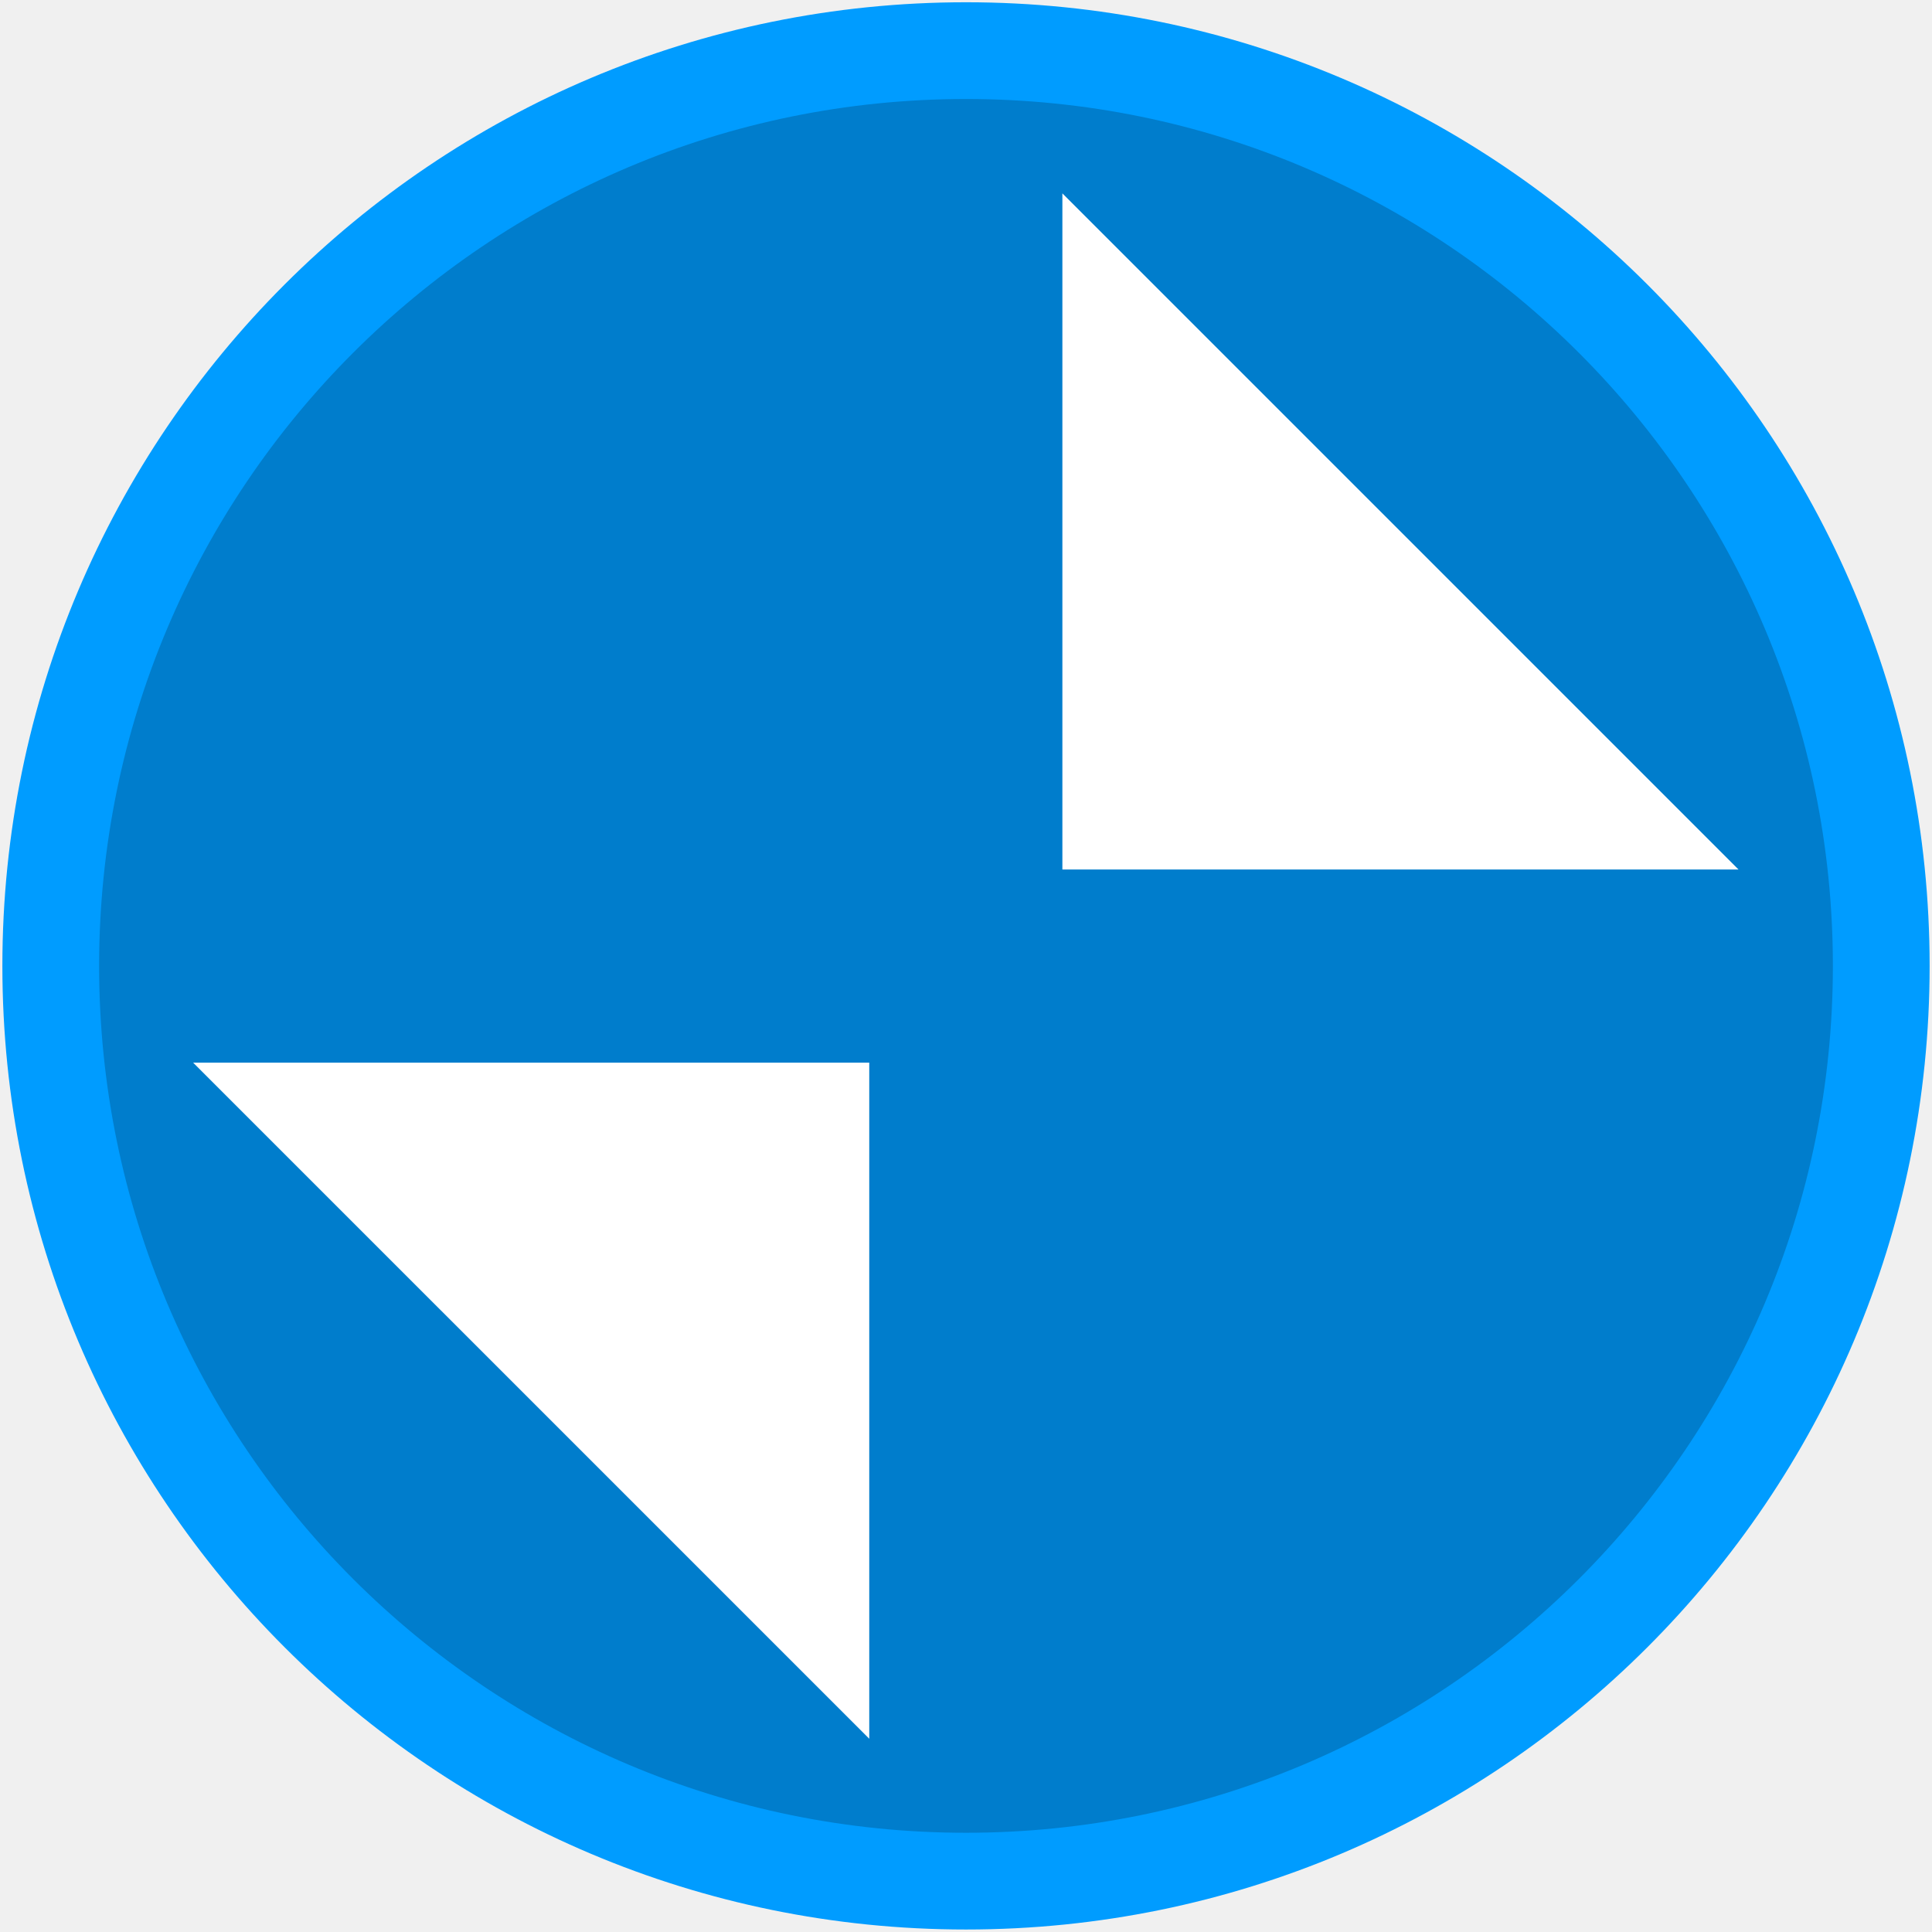
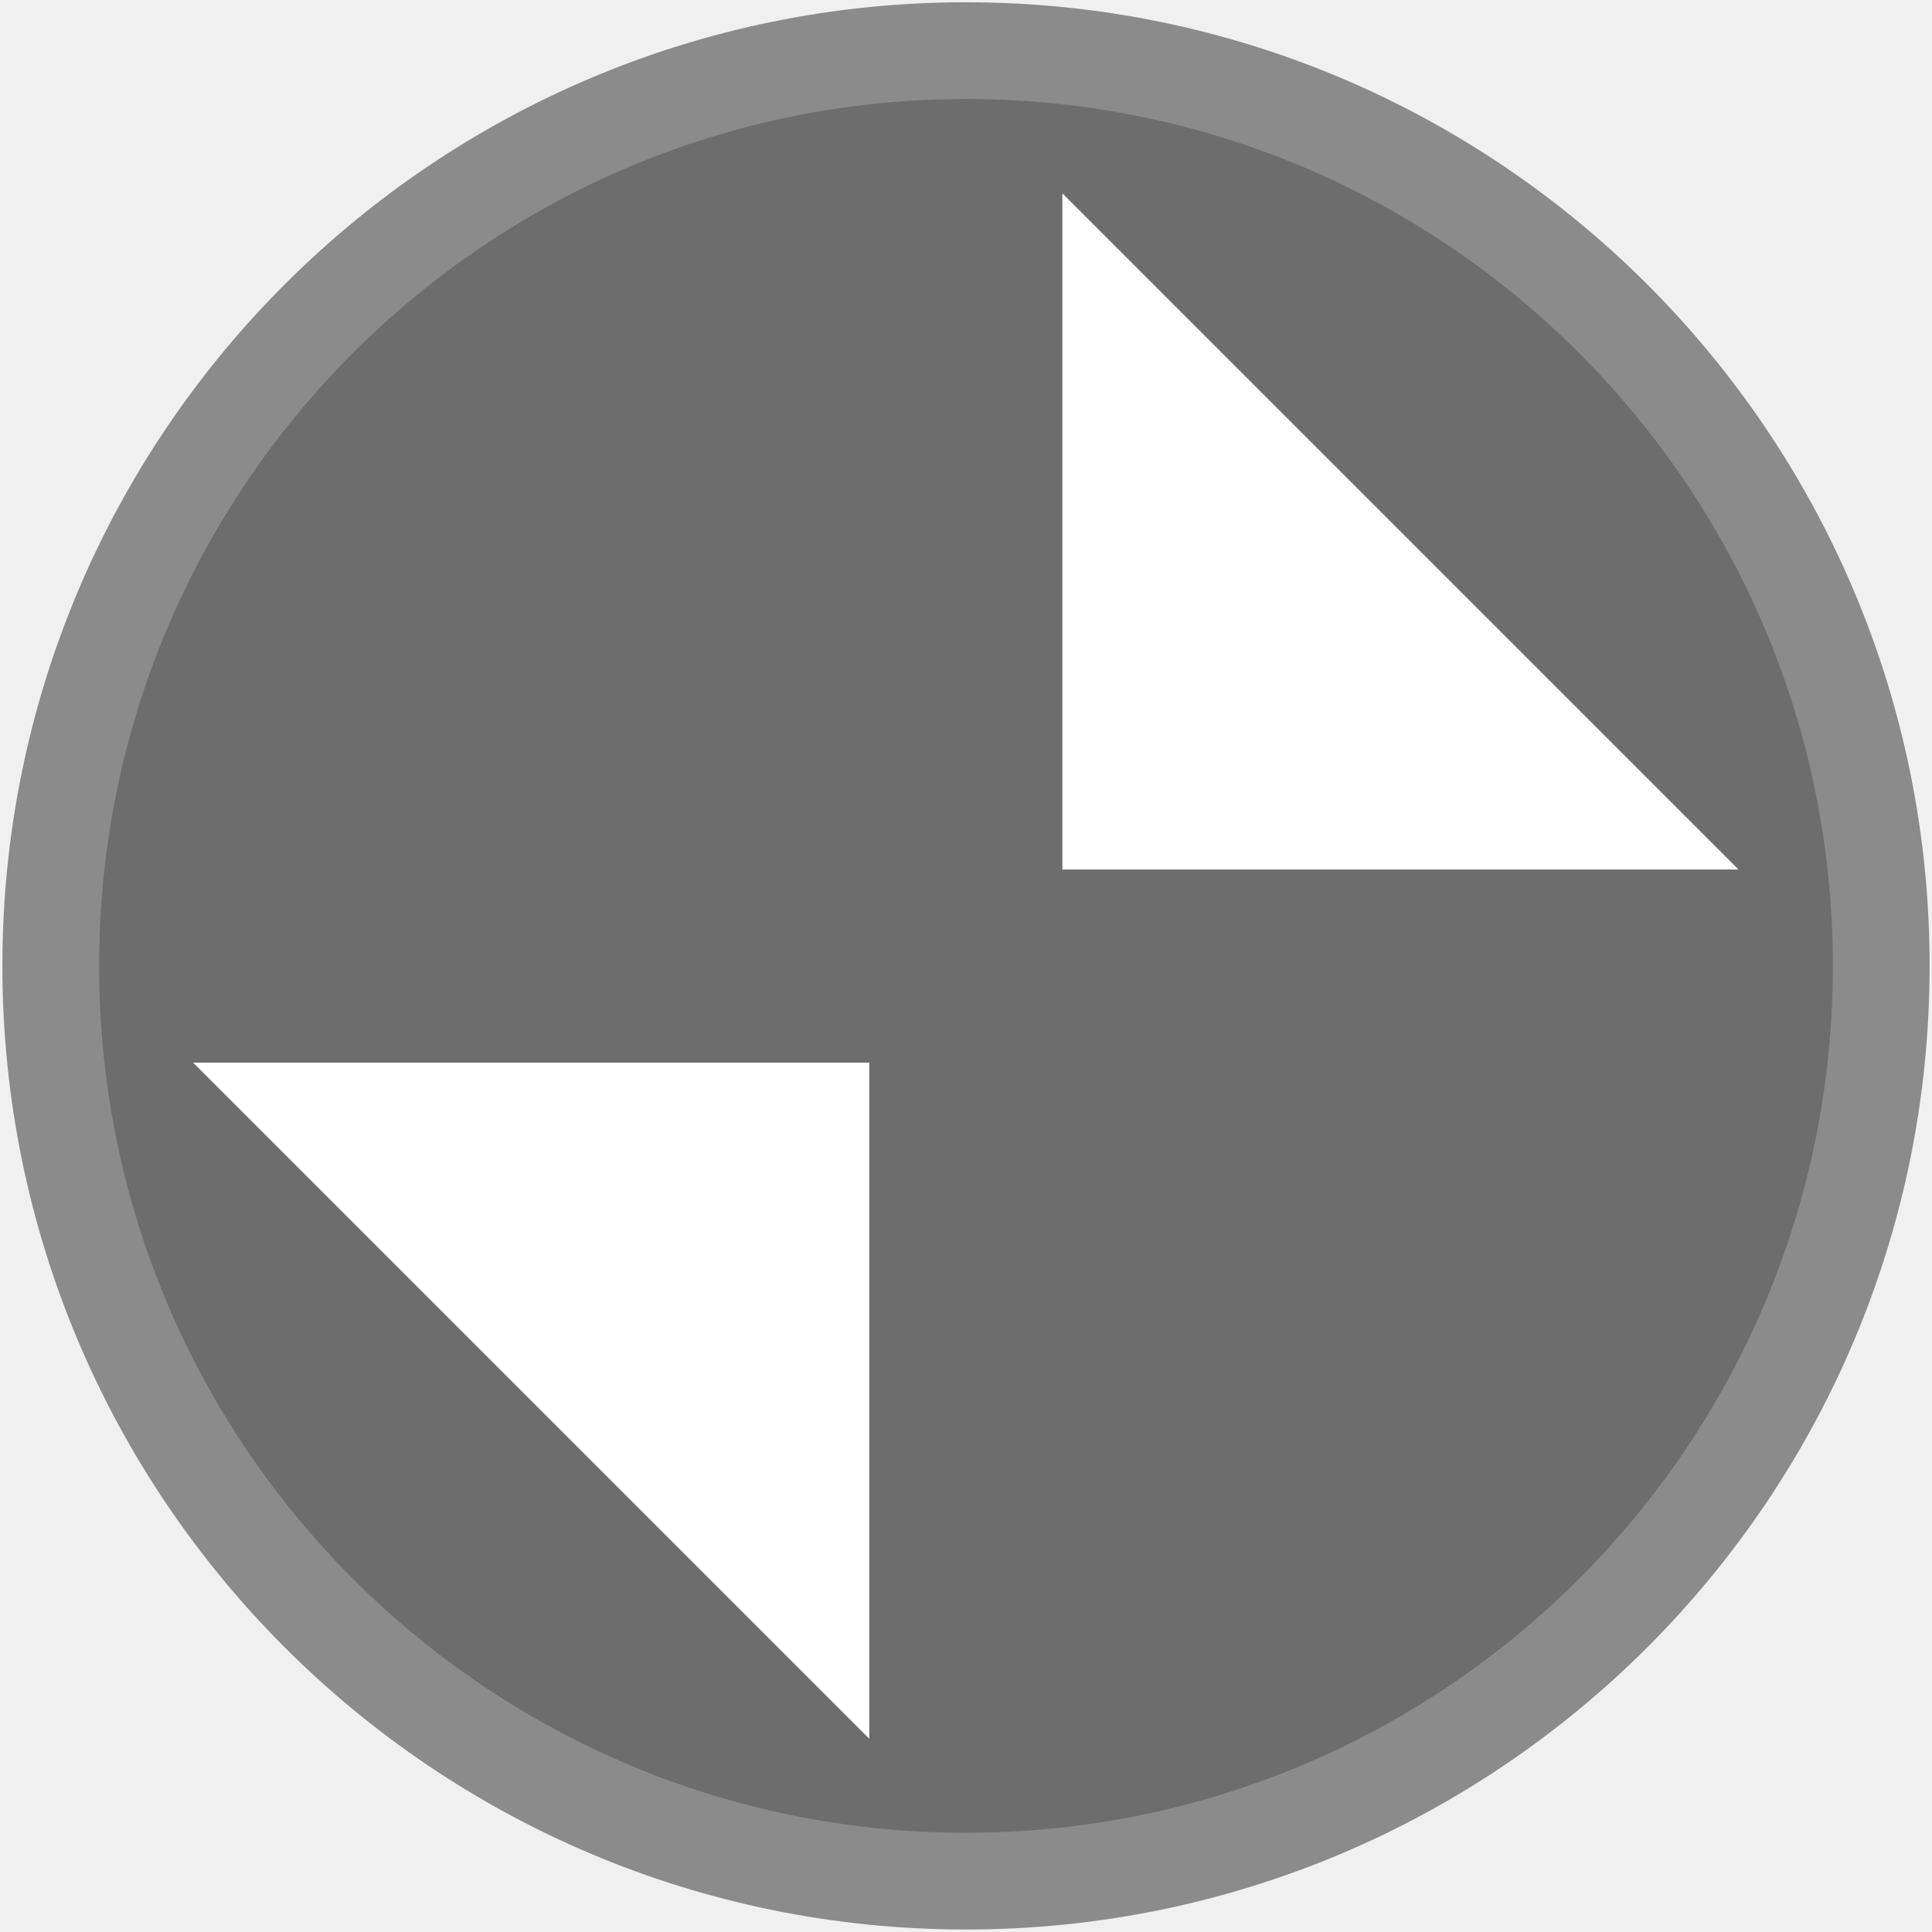
<svg xmlns="http://www.w3.org/2000/svg" id="svg8" version="1.1" viewBox="0 0 5.292 5.292" height="20" width="20">
  <defs id="defs2" />
  <g transform="translate(0,-291.7083)" id="layer1">
-     <circle r="2.507" cy="294.354" cx="2.646" id="path815" style="opacity:1;fill:#007dcc;fill-opacity:1;stroke:#009cff;stroke-width:0.265;stroke-linecap:round;stroke-linejoin:miter;stroke-miterlimit:4;stroke-dasharray:none;stroke-opacity:1;paint-order:markers fill stroke" />
+     <circle r="2.507" cy="294.354" cx="2.646" id="path815" style="opacity:1;fill:#6d6d6d;fill-opacity:1;stroke:#8b8b8b;stroke-width:0.265;stroke-linecap:round;stroke-linejoin:miter;stroke-miterlimit:4;stroke-dasharray:none;stroke-opacity:1;paint-order:markers fill stroke" />
    <path id="rect1044" d="m 4.762,294.09 h -1.852 v -1.852 z" style="opacity:1;fill:#ffffff;fill-opacity:1;stroke:none;stroke-width:0.29;stroke-linecap:round;stroke-linejoin:miter;stroke-miterlimit:4;stroke-dasharray:none;stroke-opacity:1;paint-order:markers fill stroke" />
    <path id="rect1044-7" d="M 0.529,294.619 H 2.381 v 1.852 z" style="opacity:1;fill:#ffffff;fill-opacity:1;stroke:none;stroke-width:0.29;stroke-linecap:round;stroke-linejoin:miter;stroke-miterlimit:4;stroke-dasharray:none;stroke-opacity:1;paint-order:markers fill stroke" />
  </g>
</svg>
